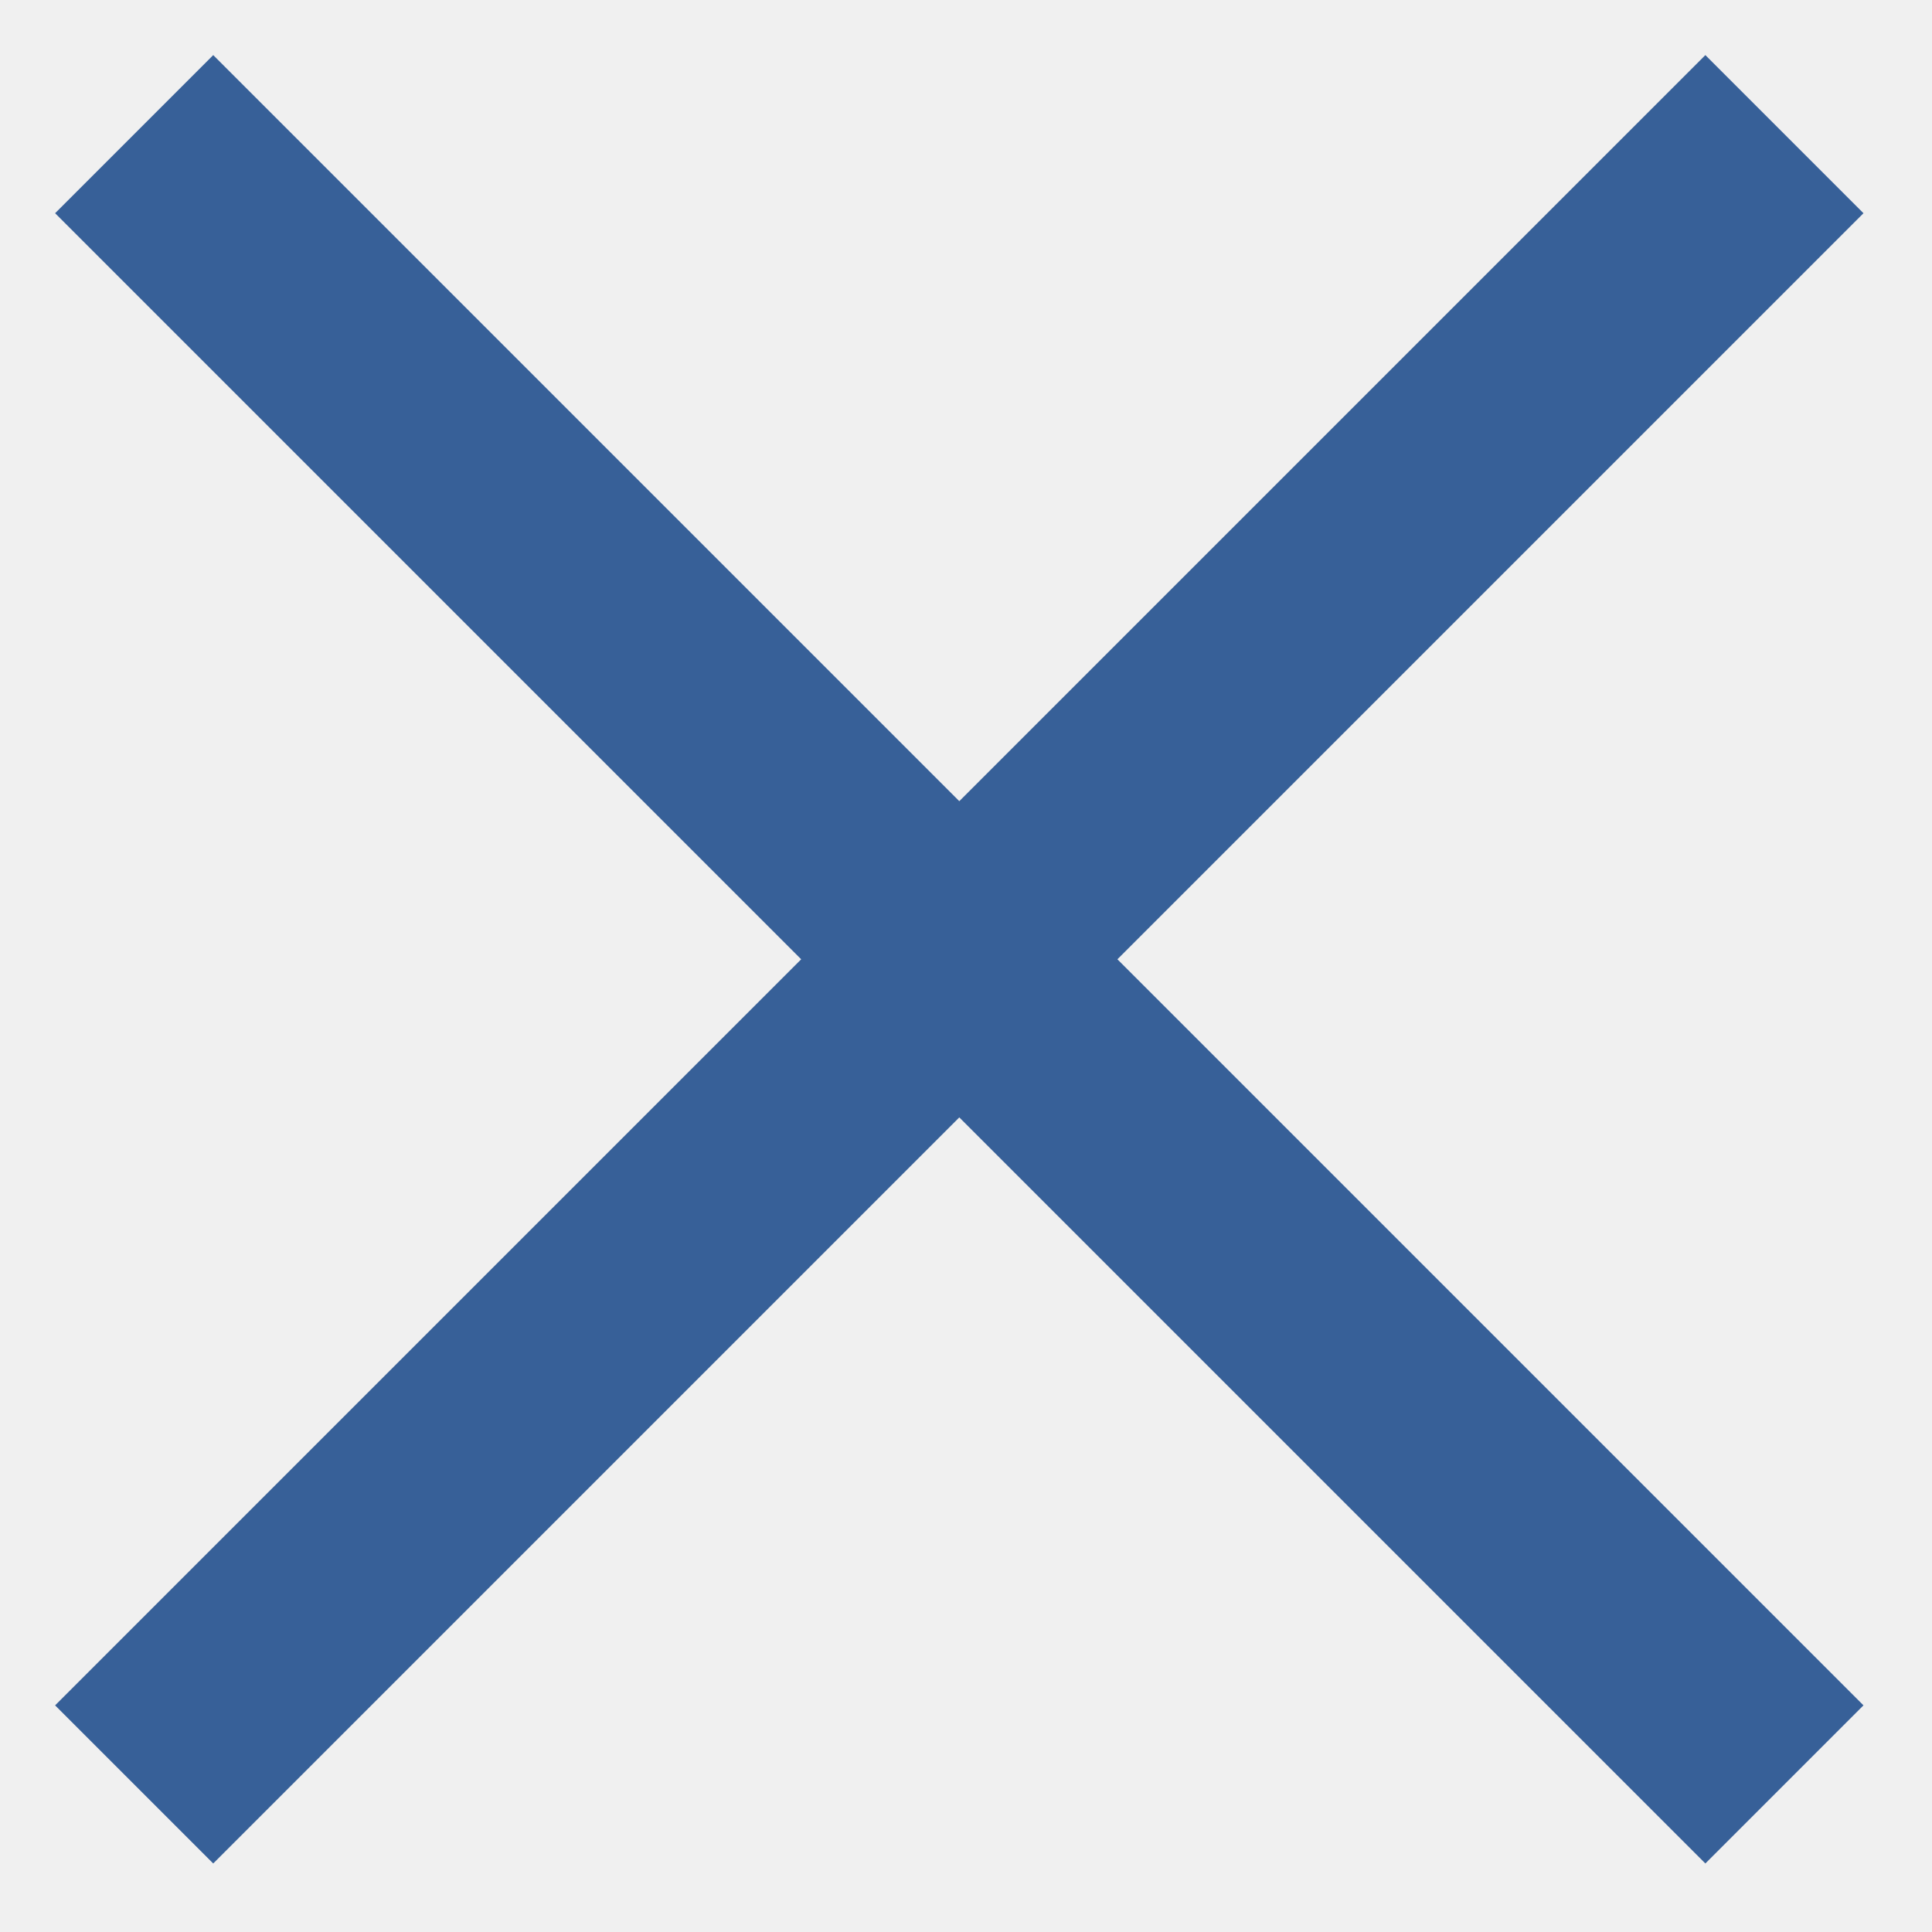
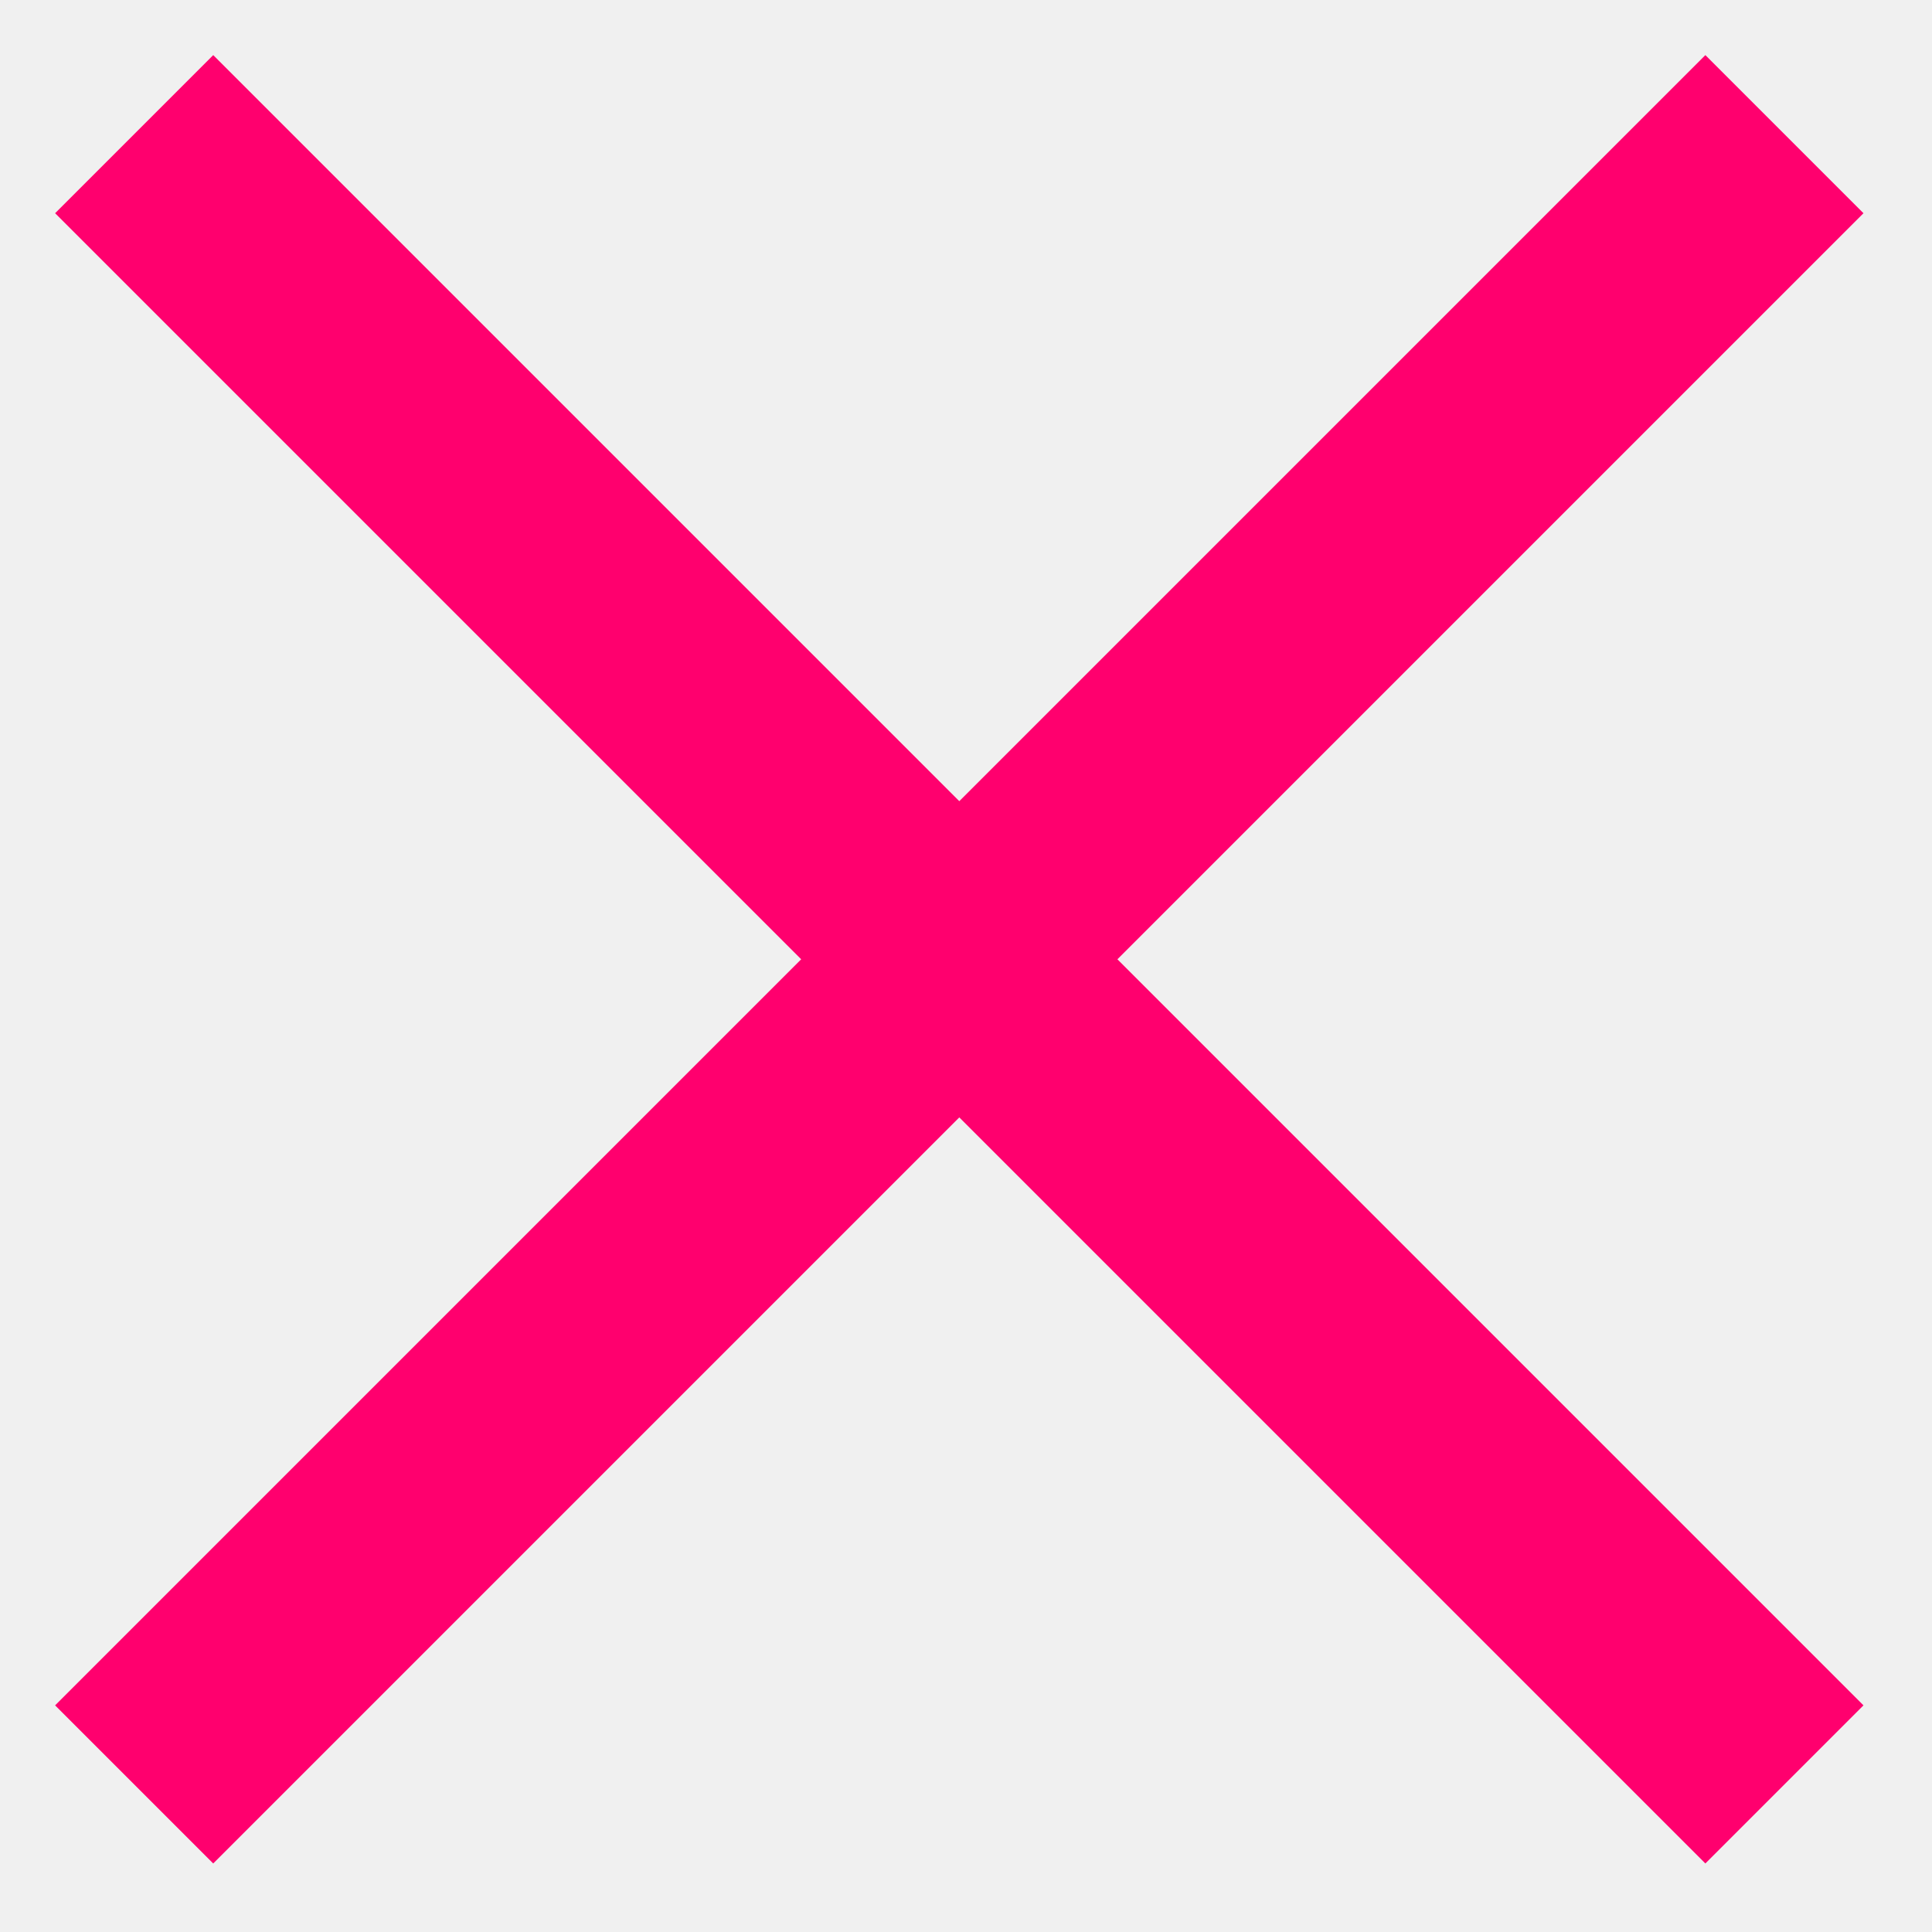
- <svg xmlns="http://www.w3.org/2000/svg" width="43.2" height="43.2" viewBox="0 0 43.2 43.2">
-   <path fill="#fff" stroke="#376098" stroke-width="5" stroke-miterlimit="10" d="M3 3l36.9 36.9m0-36.9L3 39.9" />
+ <svg xmlns="http://www.w3.org/2000/svg" id="Layer_1" viewBox="0 0 43.2 43.2">
+   <style>.st0{fill:#fff;stroke:#ff006e;stroke-width:5;stroke-miterlimit:10}</style>
+   <path class="st0" d="M3 3l36.9 36.9m0-36.9L3 39.9" />
</svg>
